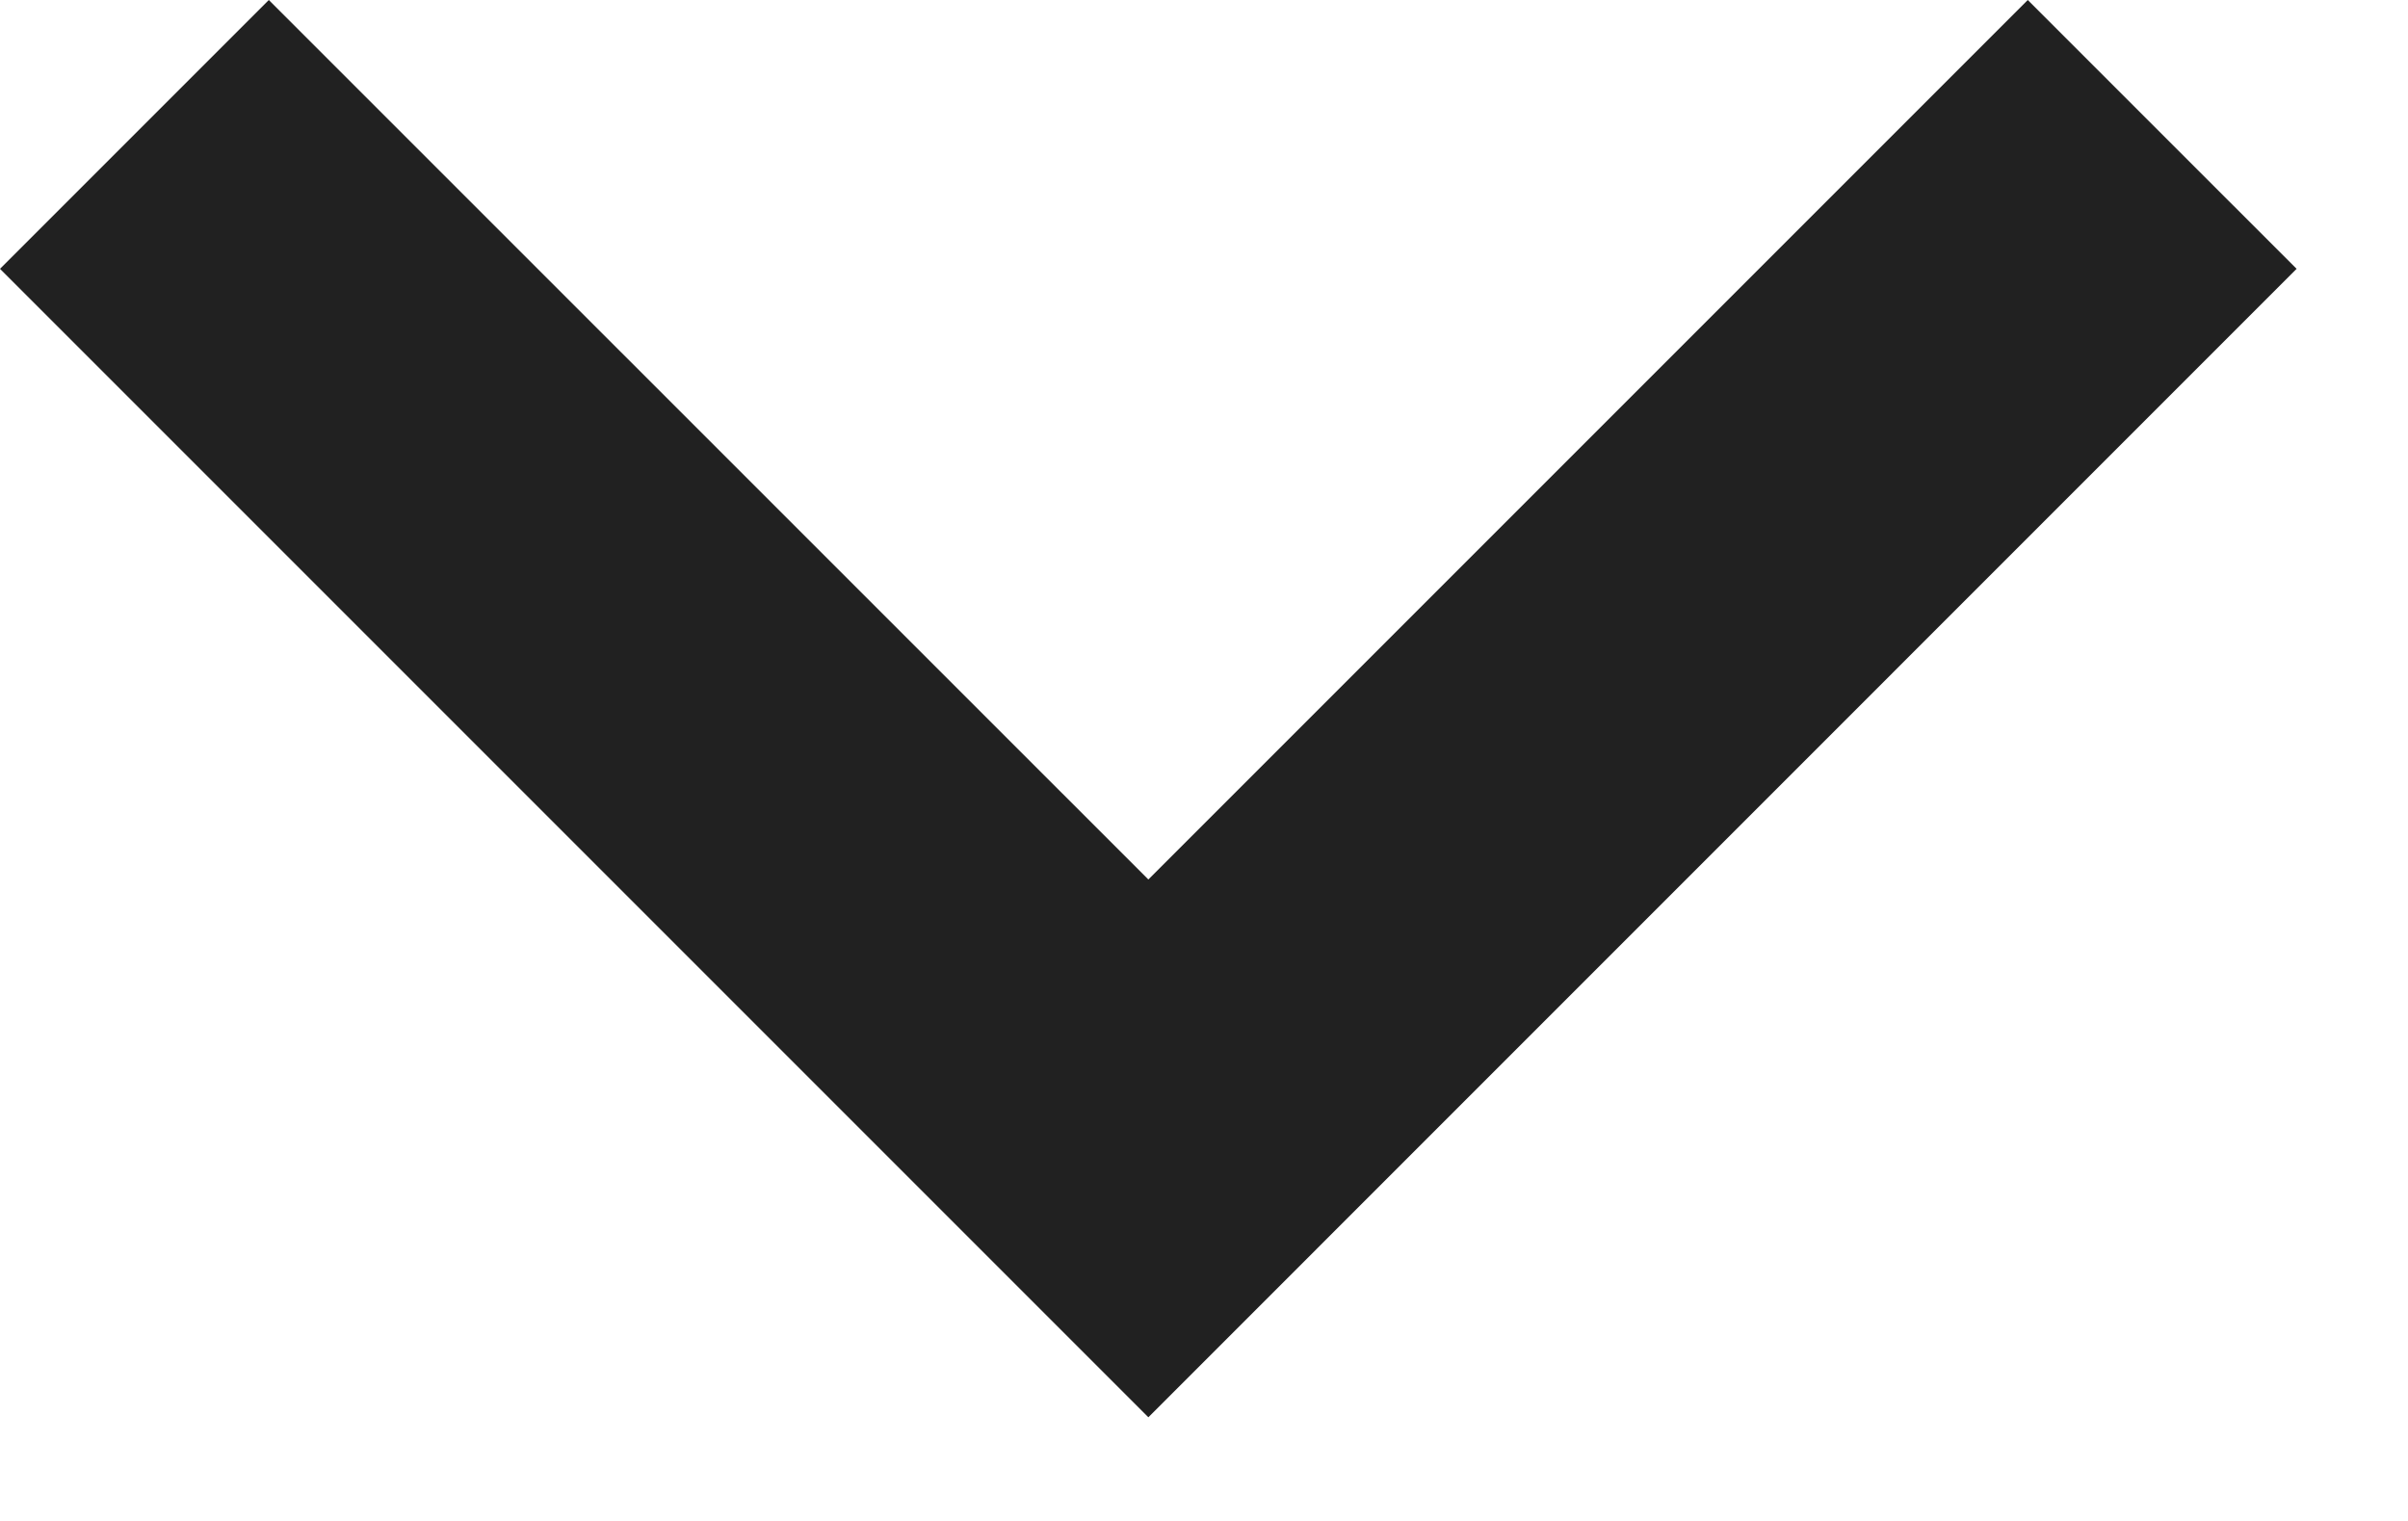
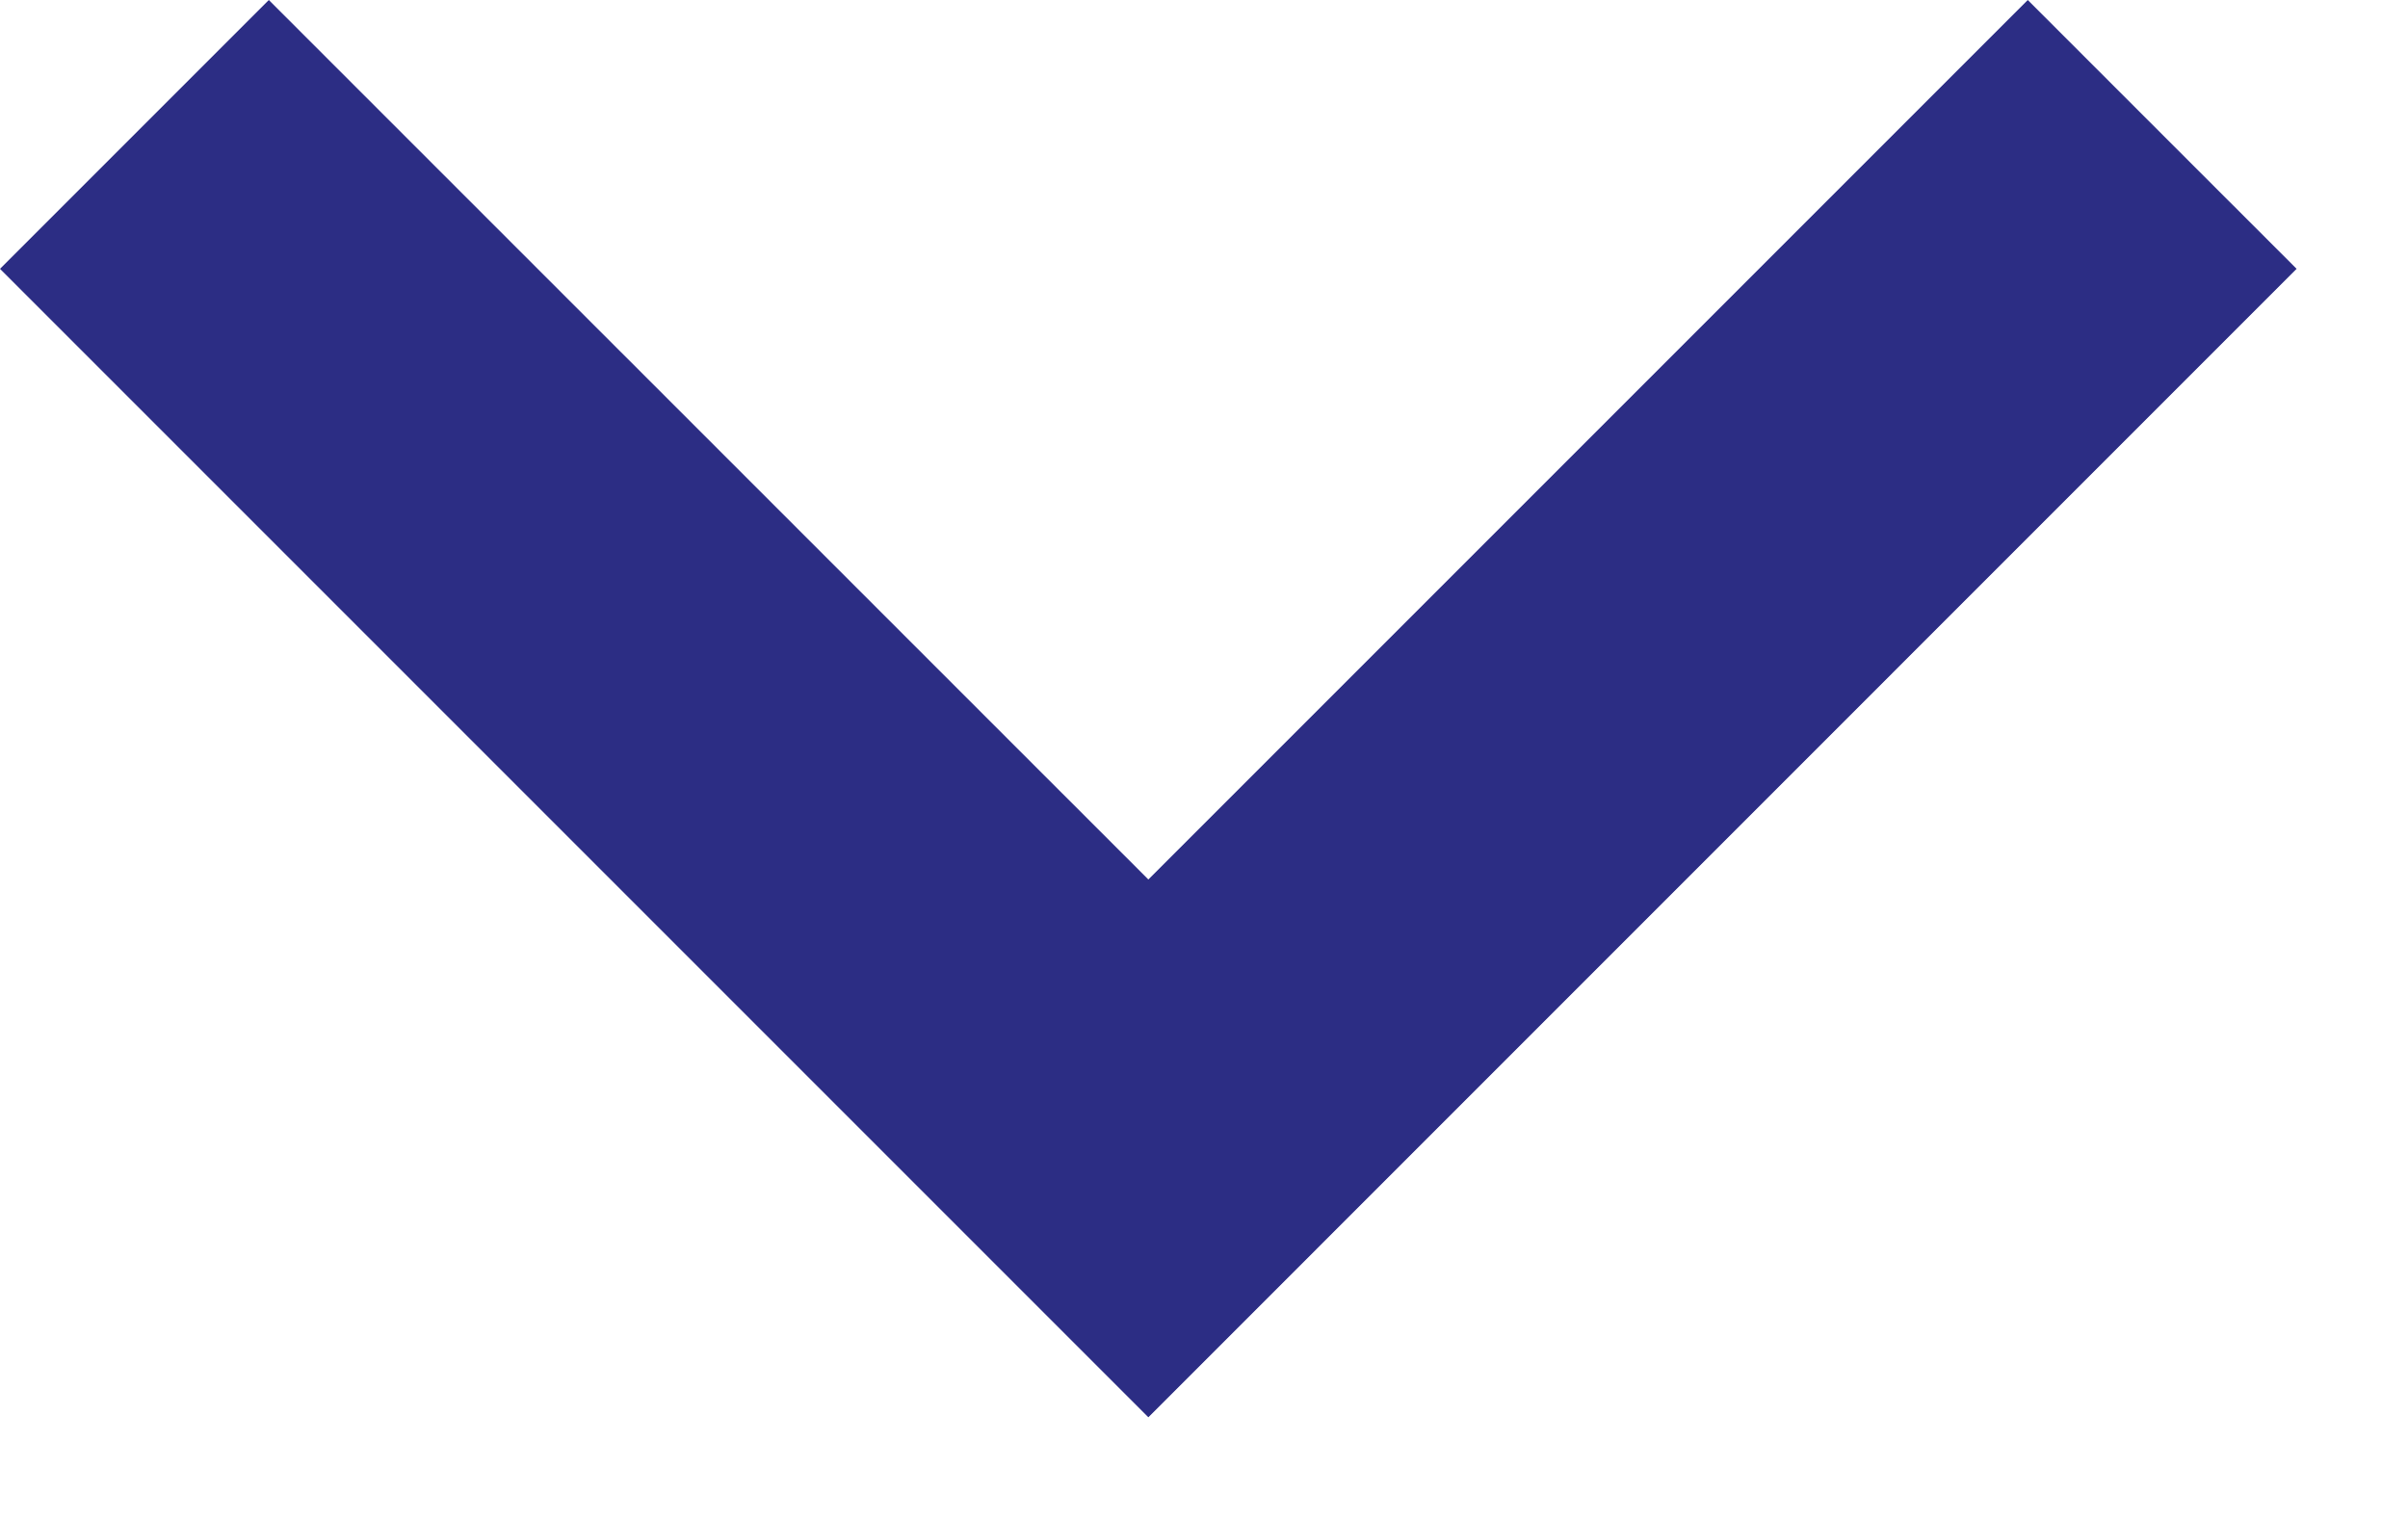
<svg xmlns="http://www.w3.org/2000/svg" width="19" height="12" viewBox="0 0 19 12" fill="none">
-   <path fill-rule="evenodd" clip-rule="evenodd" d="M9.061 11.182L0 2.121L2.121 0L9.061 6.939L16 0L18.121 2.121L9.061 11.182Z" fill="#212121" />
+   <path fill-rule="evenodd" clip-rule="evenodd" d="M9.061 11.182L0 2.121L2.121 0L9.061 6.939L16 0L18.121 2.121L9.061 11.182Z" fill="#2C2D84" />
</svg>
